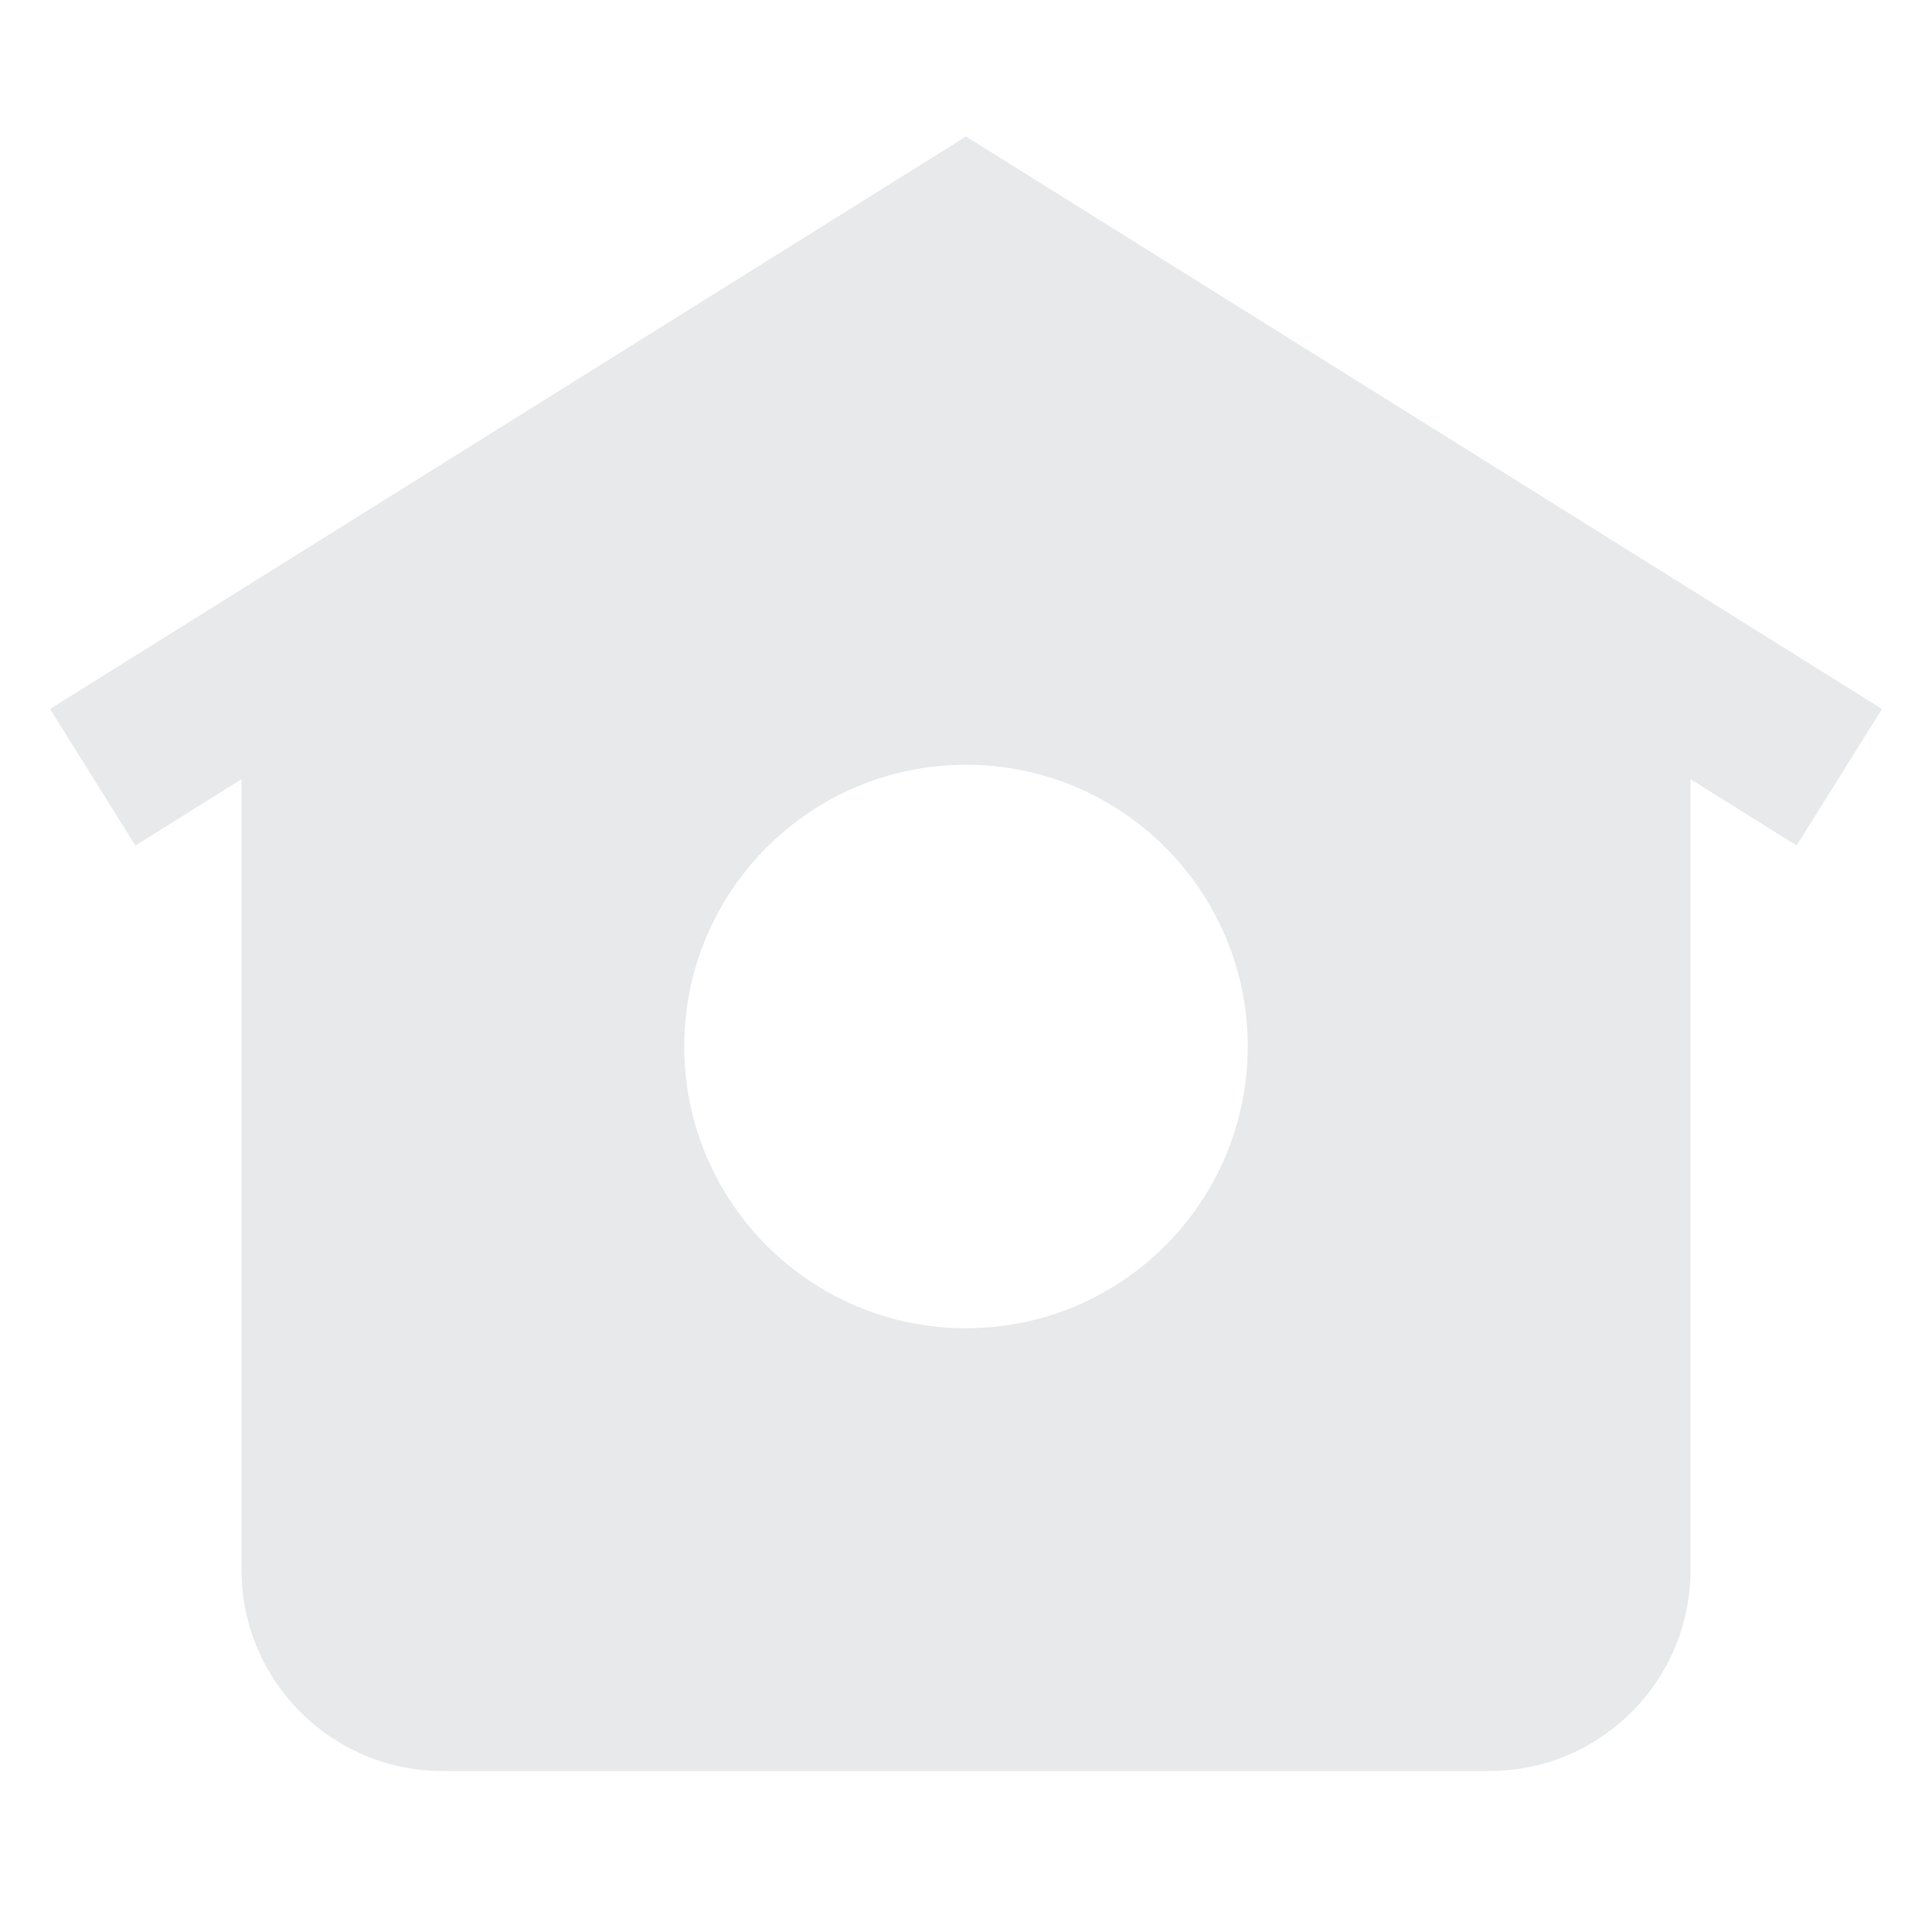
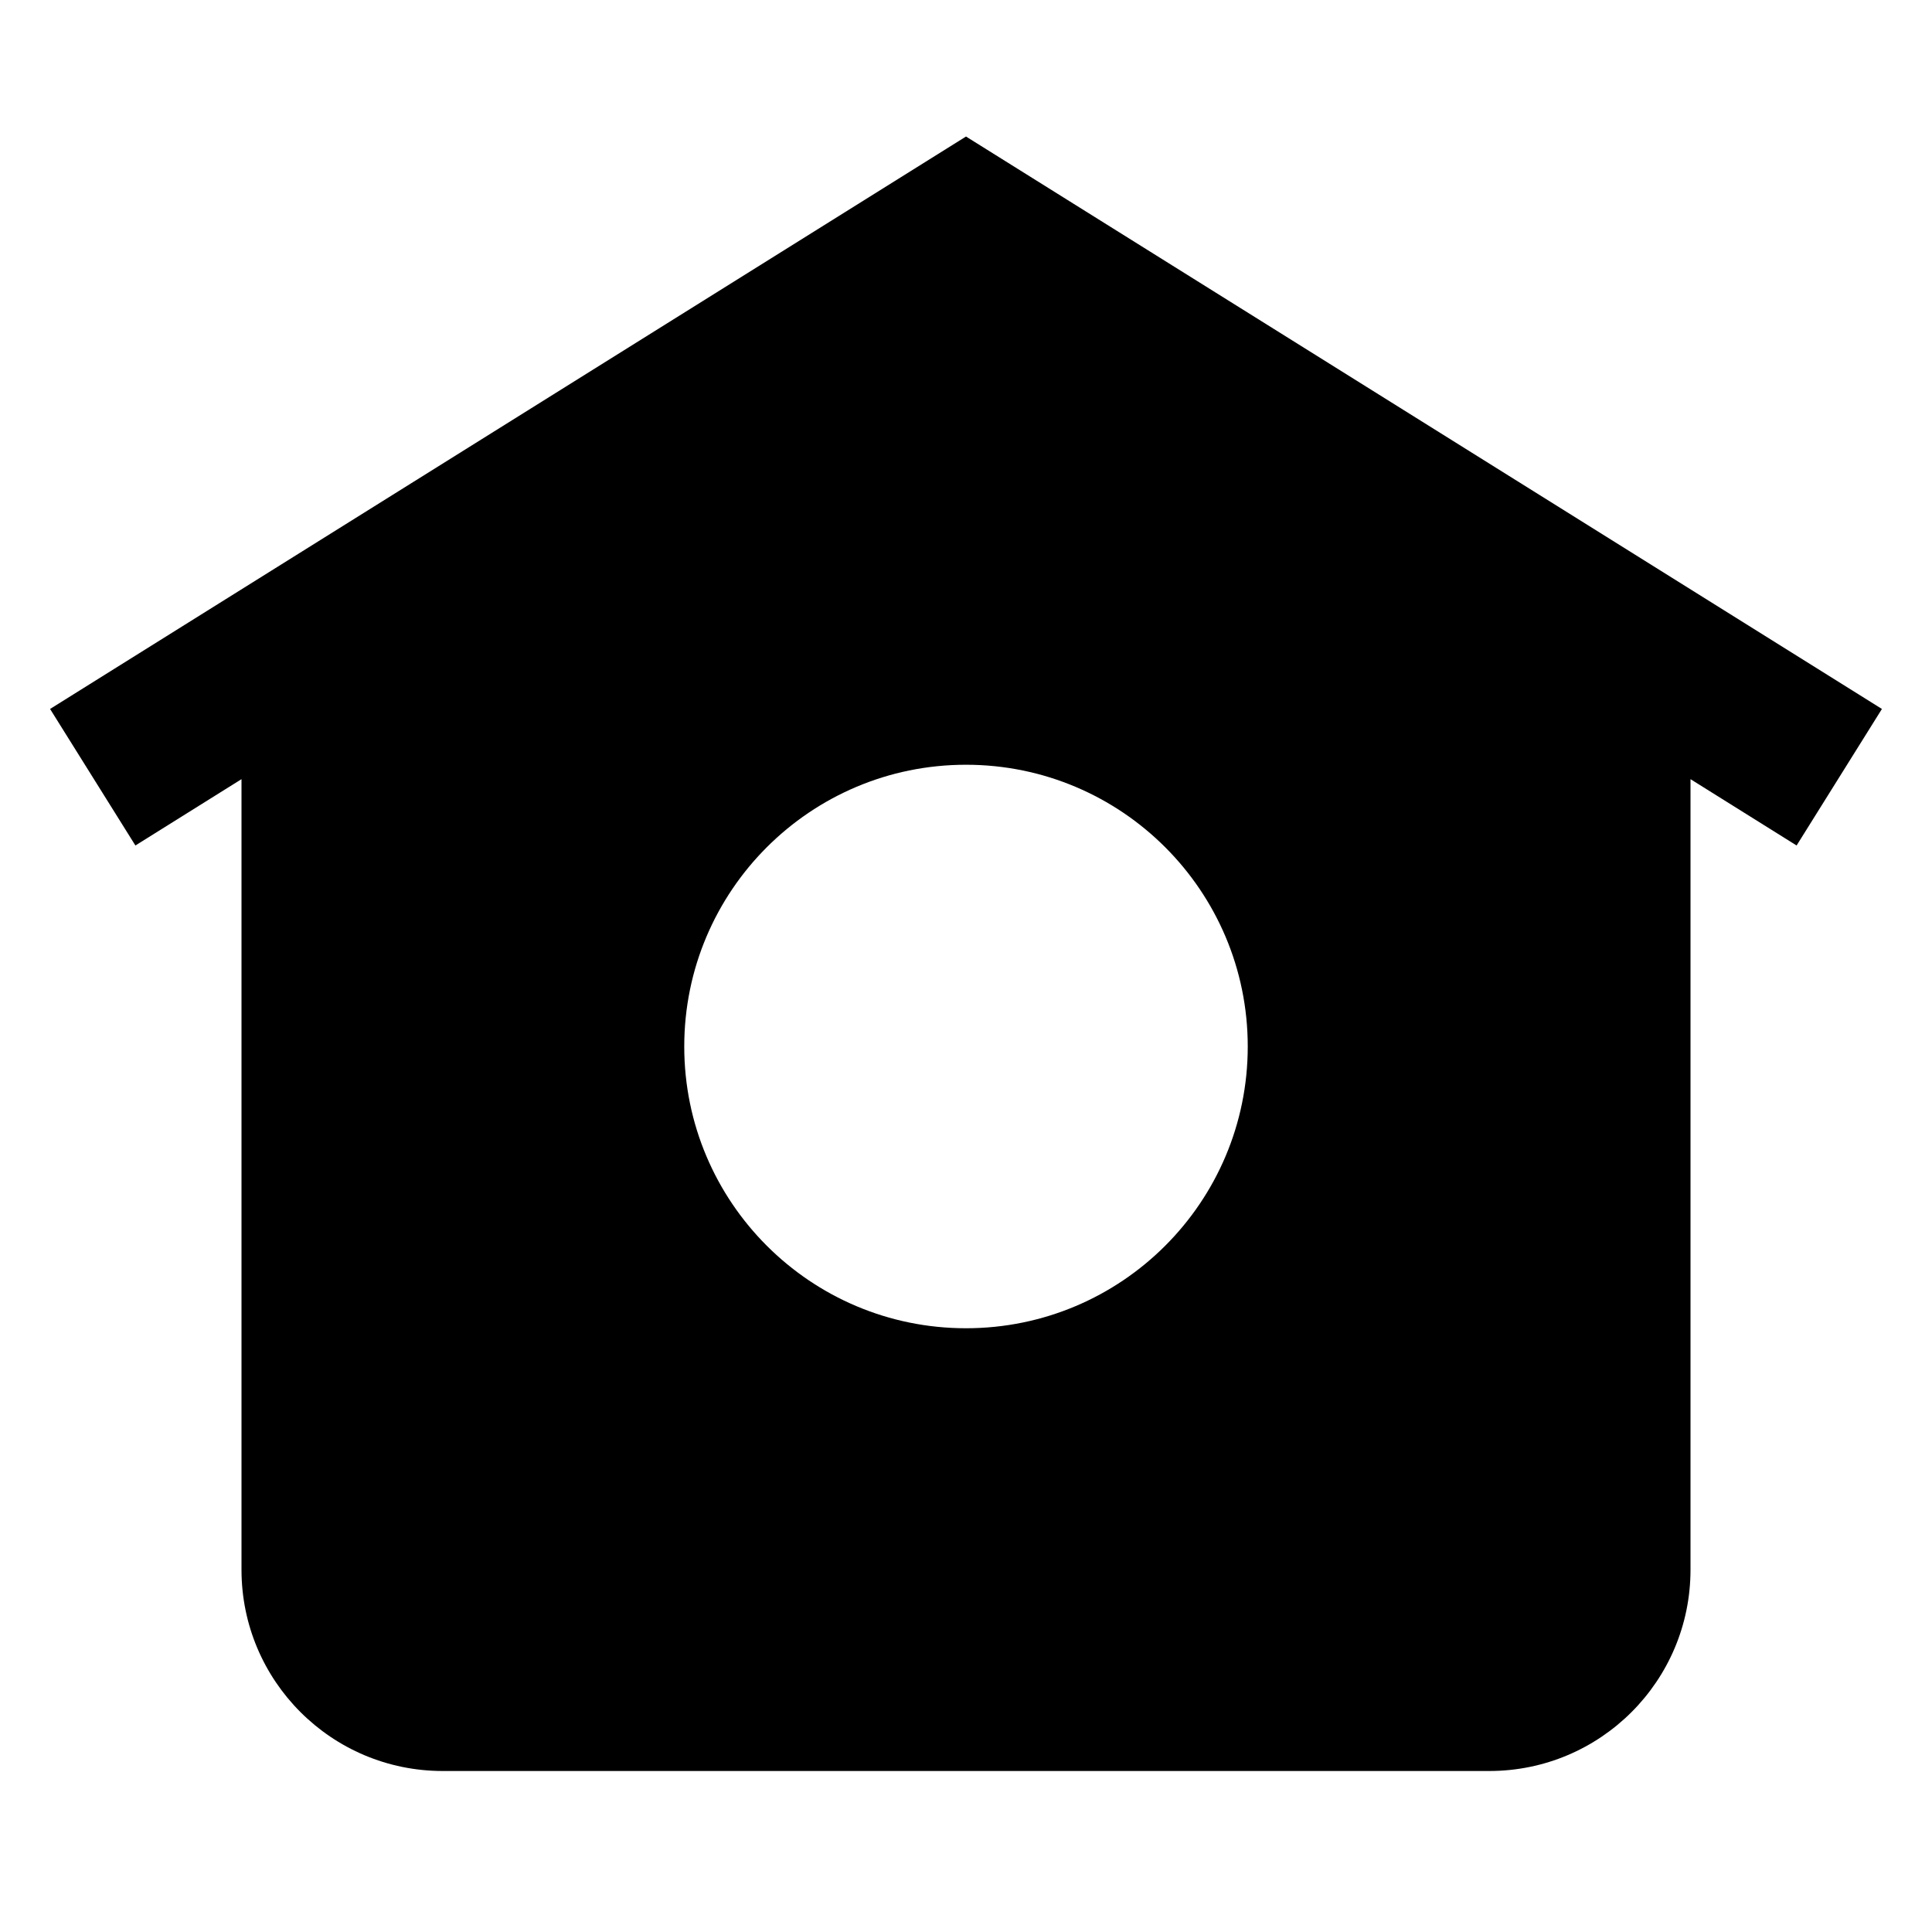
<svg xmlns="http://www.w3.org/2000/svg" viewBox="0 0 24 24" aria-hidden="true">
  <g>
-     <path fill="#e7e9ea" d="M12 1.696L.622 8.807l1.06 1.696L3 9.679V19.5C3 20.881 4.119 22 5.5 22h13c1.381 0 2.5-1.119 2.5-2.5V9.679l1.318.824 1.06-1.696L12 1.696zM12 16.5c-1.933 0-3.5-1.567-3.5-3.5s1.567-3.5 3.5-3.5 3.5 1.567 3.5 3.5-1.567 3.5-3.5 3.5z" />
+     <path d="M12 1.696L.622 8.807l1.06 1.696L3 9.679V19.5C3 20.881 4.119 22 5.5 22h13c1.381 0 2.5-1.119 2.5-2.5V9.679l1.318.824 1.06-1.696L12 1.696zM12 16.5c-1.933 0-3.5-1.567-3.5-3.5s1.567-3.5 3.5-3.5 3.5 1.567 3.5 3.5-1.567 3.5-3.5 3.5z" />
  </g>
</svg>
